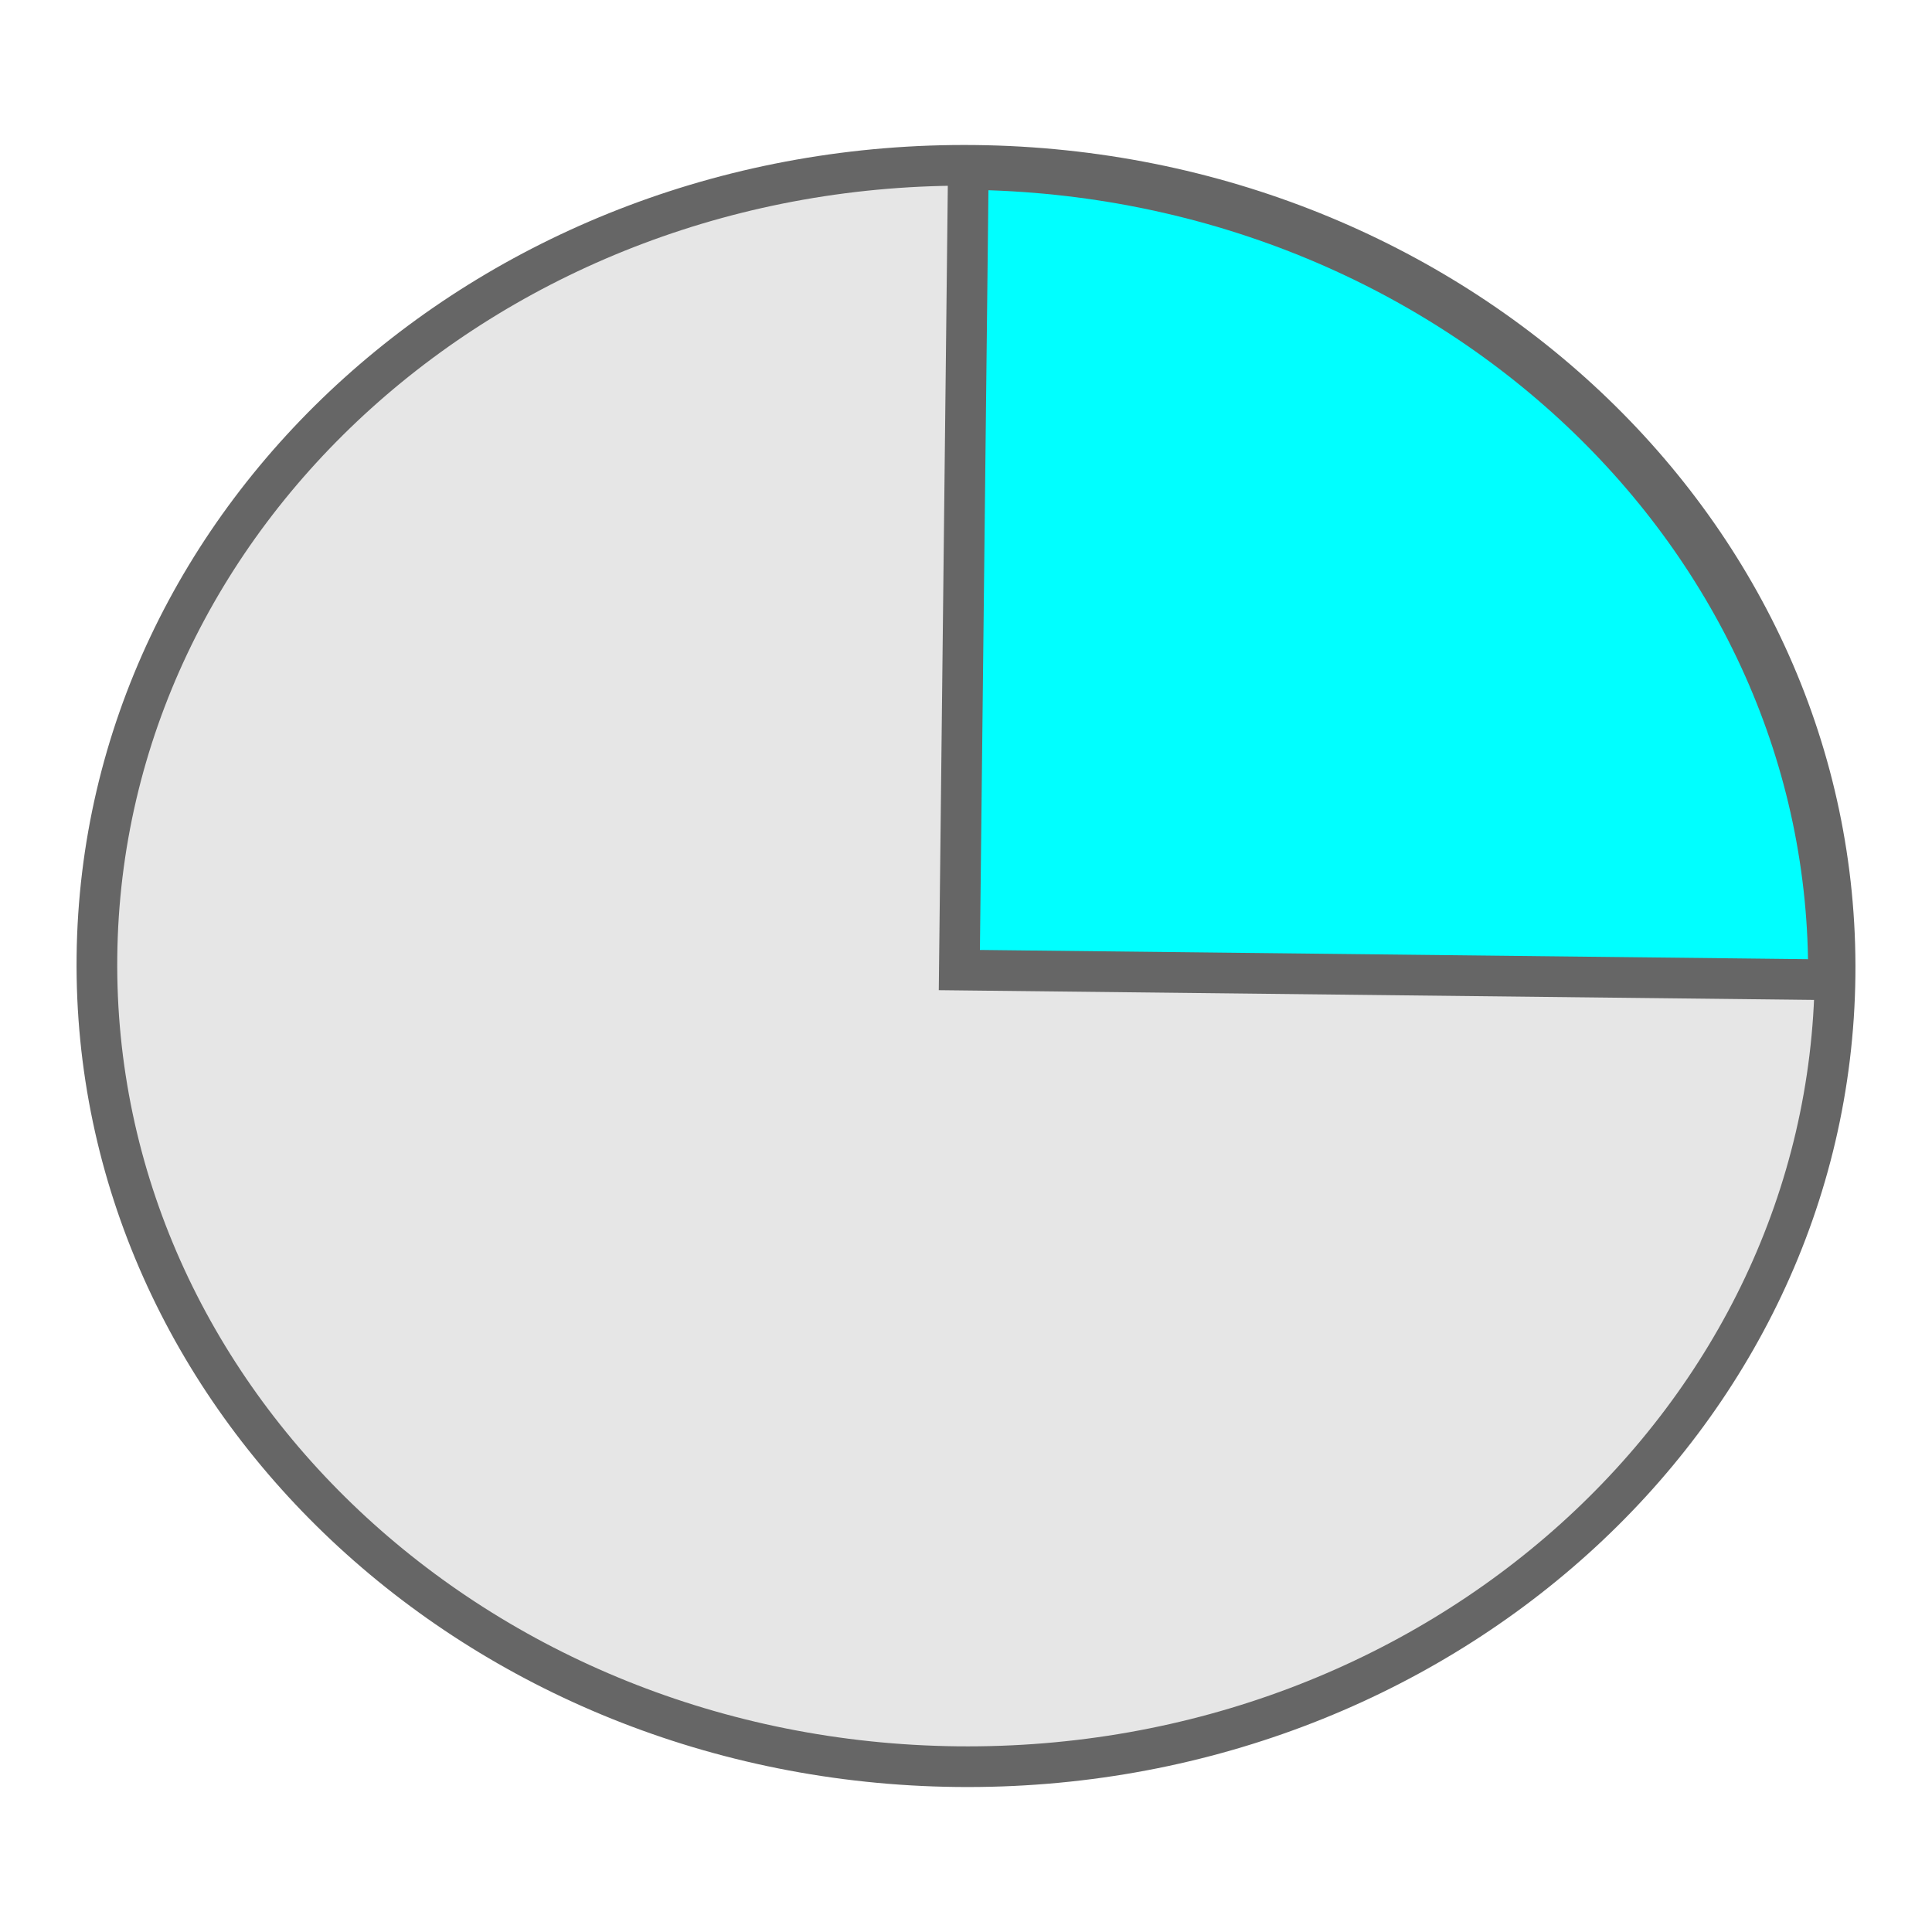
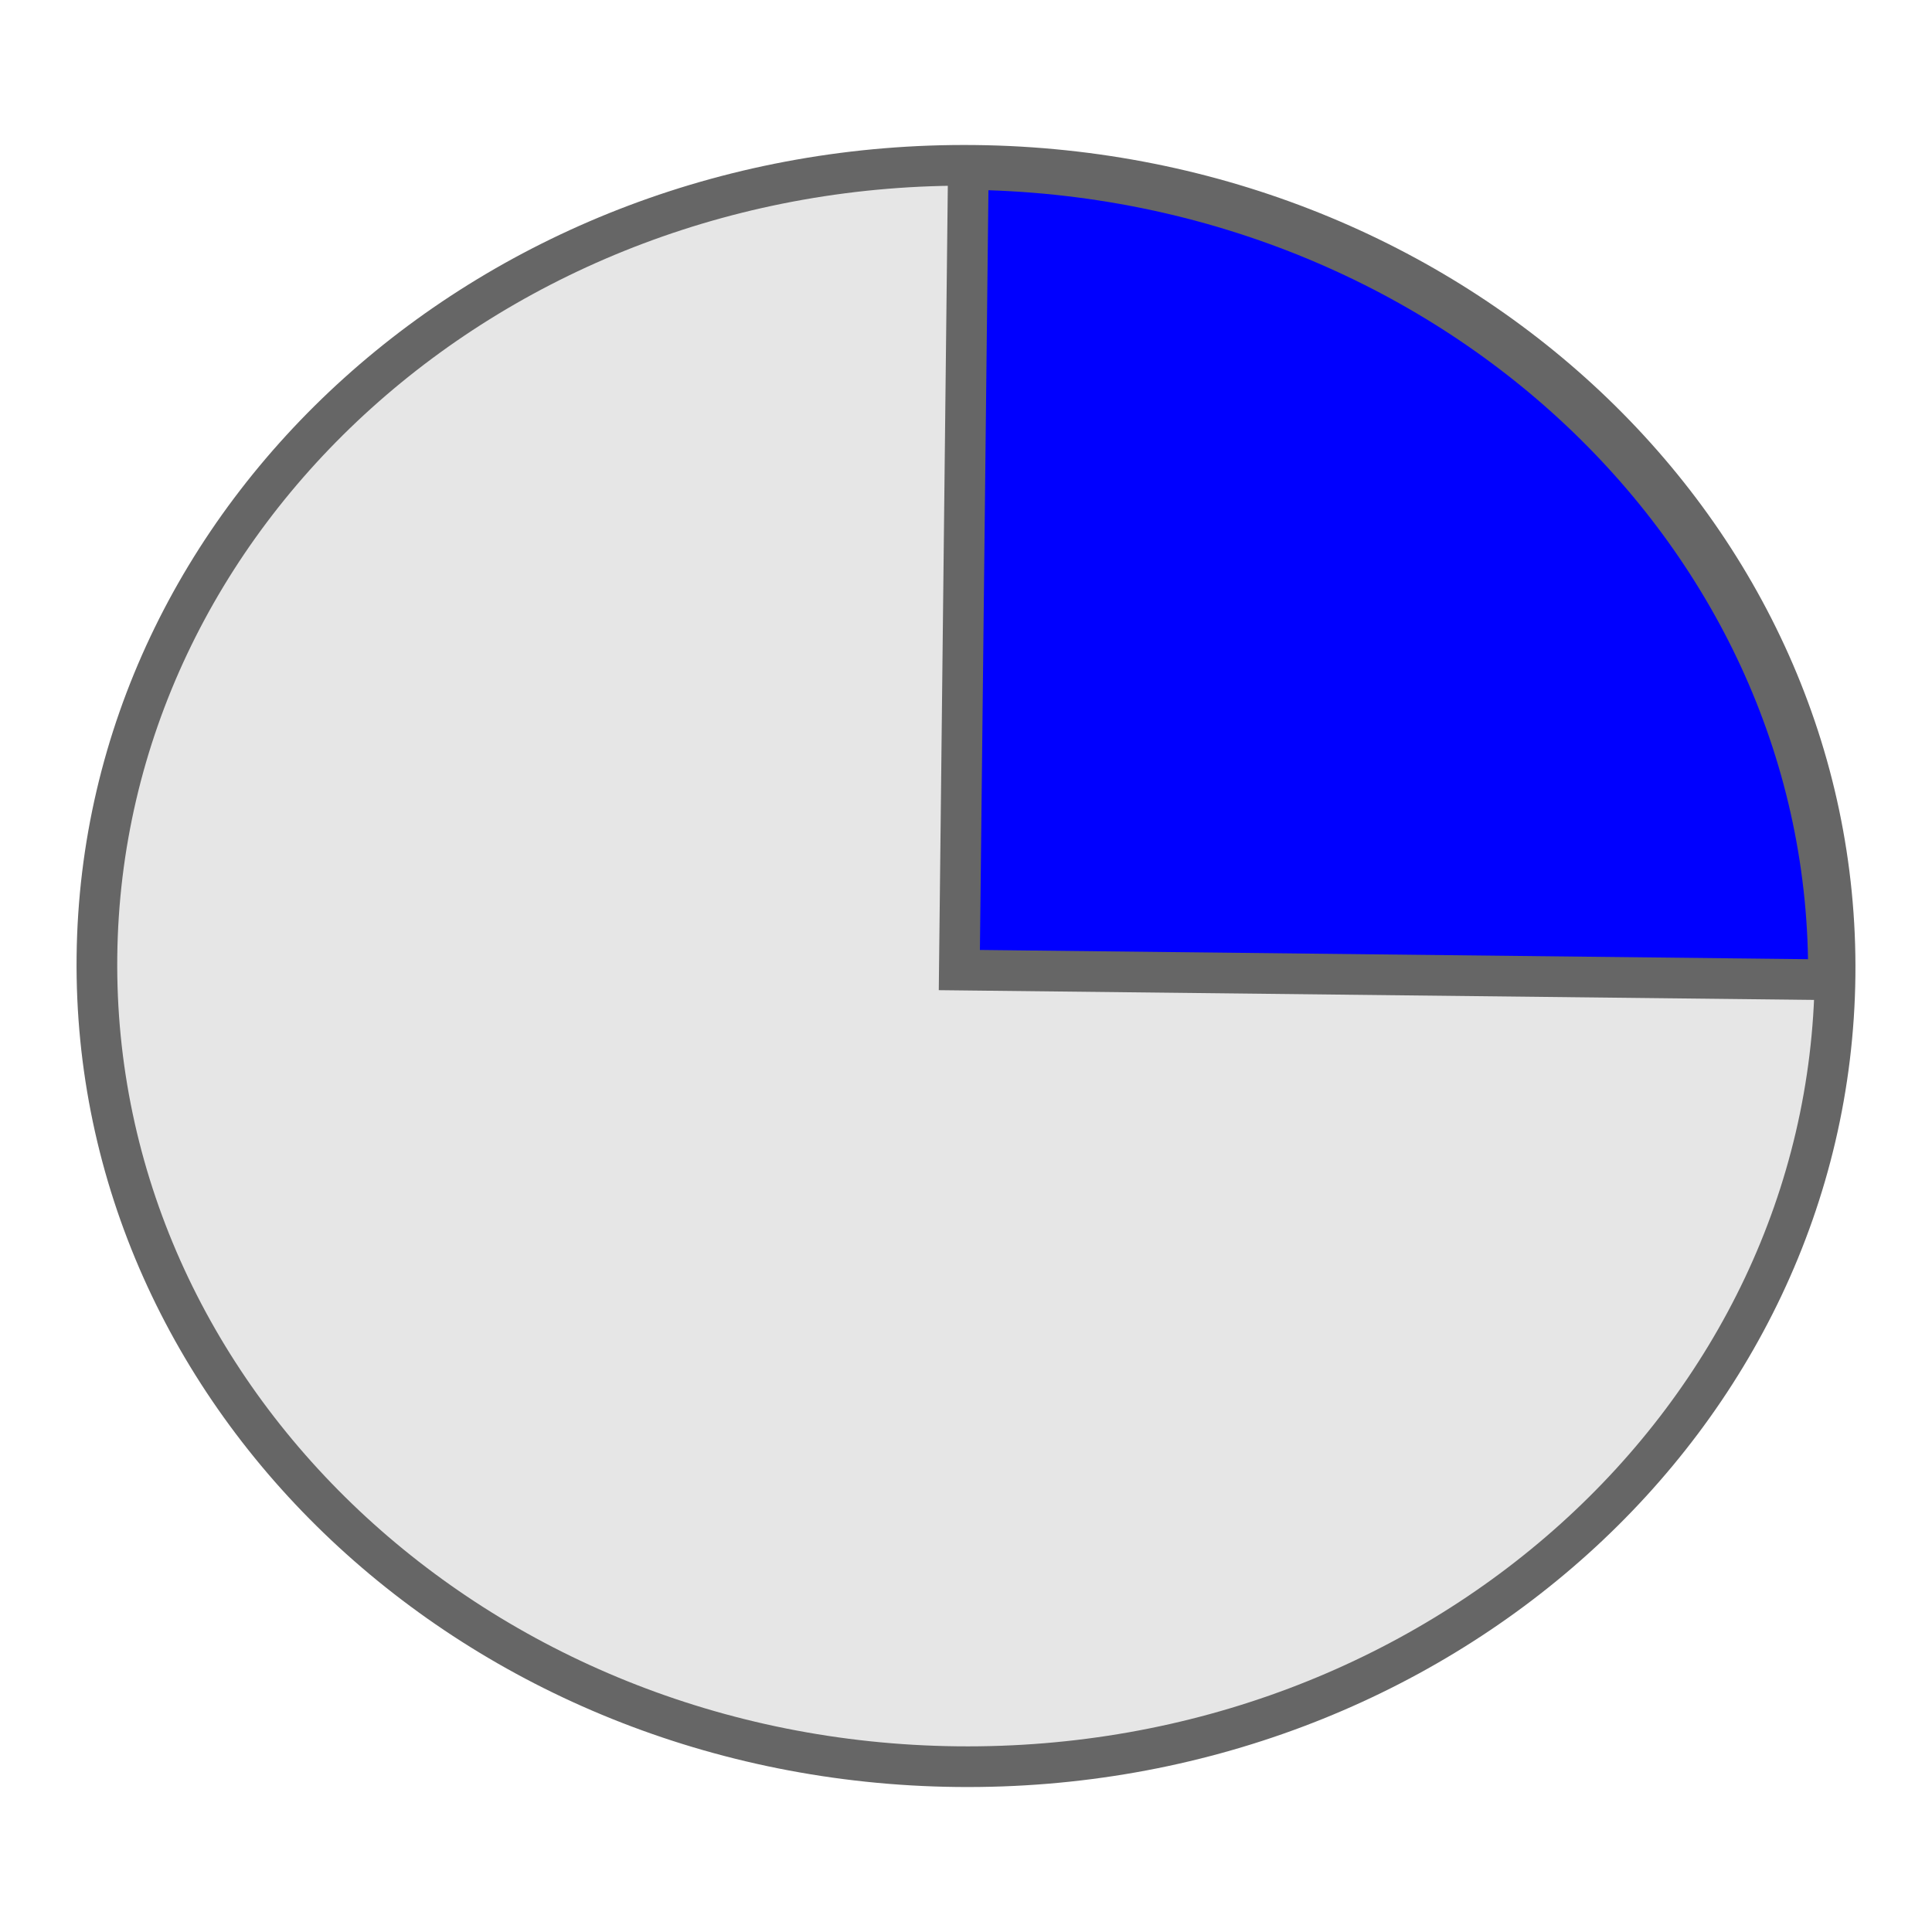
<svg xmlns="http://www.w3.org/2000/svg" xmlns:xlink="http://www.w3.org/1999/xlink" version="1.1" viewBox="0 0 95 95" id="svg2" width="95" height="95">
  <defs id="defs3">
    <linearGradient id="linearGradient3579">
      <stop offset="0" style="stop-color:#ffffff" id="stop3581" />
      <stop offset="1" style="stop-color:#ffffff;stop-opacity:0" id="stop3583" />
    </linearGradient>
    <linearGradient x1="-19.04" x2="15.224" gradientTransform="matrix(1.230101,-0.1276238,0.07839553,0.7556138,-12.20601,-2.0412)" y1="52.714" gradientUnits="userSpaceOnUse" xlink:href="#linearGradient3579" y2="111.34" id="linearGradient10462" />
    <linearGradient x1="71.088" x2="97.343" gradientTransform="matrix(0.5859334,-0.06079165,0.1645821,1.586307,-12.20601,-2.0412)" y1="-6.621" gradientUnits="userSpaceOnUse" xlink:href="#linearGradient3579" y2="37.164" id="linearGradient10464" />
    <linearGradient x1="95.225" x2="156.68" gradientTransform="matrix(0.5651813,0,0,1.662298,-12.20601,-2.0412)" y1="4.425" gradientUnits="userSpaceOnUse" xlink:href="#linearGradient3579" y2="20.793" id="linearGradient10466" />
    <radialGradient gradientUnits="userSpaceOnUse" gradientTransform="matrix(0.69765,0,0,0.29961,14.507,18.89)" r="7.906" cy="45.867" cx="22.902" id="radialGradient3800">
      <stop offset="0" id="stop3197" />
      <stop offset="1" style="stop-opacity:0" id="stop3199" />
    </radialGradient>
    <radialGradient gradientUnits="userSpaceOnUse" gradientTransform="matrix(0.66498,0,-0.10886,0.63739,11.938,5.262601)" fy="38.175" fx="14.638" r="5.739" cy="41.059" cx="17.059" id="radialGradient3793">
      <stop offset="0" style="stop-color:#aaa" id="stop3877" />
      <stop offset="1" style="stop-color:#4d4d4d" id="stop3879" />
    </radialGradient>
    <radialGradient gradientUnits="userSpaceOnUse" gradientTransform="matrix(0.66333,0,-0.10859,0.6358,23.997,3.4975)" fy="38.981" fx="14.109" r="5.739" cy="41.059" cx="17.059" id="radialGradient3790">
      <stop offset="0" style="stop-color:#aaa" id="stop3871" />
      <stop offset="1" style="stop-color:#4d4d4d" id="stop3873" />
    </radialGradient>
    <linearGradient gradientUnits="userSpaceOnUse" gradientTransform="matrix(0.22147,0,0,0.22311,16.032,-16.079)" y2="119.86" y1="144.12" x2="25.4" x1="28.739" id="linearGradient3787">
      <stop offset="0" style="stop-color:#fff" id="stop3239" />
      <stop offset="1" style="stop-color:#fff;stop-opacity:.379" id="stop3241" />
    </linearGradient>
    <linearGradient gradientUnits="userSpaceOnUse" gradientTransform="matrix(0.44563,0,0,0.22311,22.716,-17.657)" y2="125.39" y1="144.12" x2="26.257" x1="28.739" id="linearGradient3784">
      <stop offset="0" style="stop-color:#fff" id="stop3245" />
      <stop offset="1" style="stop-color:#fff;stop-opacity:.379" id="stop3247" />
    </linearGradient>
    <linearGradient x1="382.34" y1="489.14" gradientTransform="matrix(20.1192,-3.559157,3.994884,17.92478,-9282.393,-5000.953)" x2="490.53" gradientUnits="userSpaceOnUse" y2="333.89" id="linearGradient3019">
      <stop offset="0" style="stop-color:#000000;stop-opacity:.826" id="stop3015" />
      <stop offset="1" style="stop-color:#000000" id="stop3017" />
    </linearGradient>
  </defs>
  <ellipse style="opacity:1;fill:#e6e6e6;fill-opacity:1;fill-rule:nonzero;stroke:#666666;stroke-width:2;stroke-linecap:butt;stroke-linejoin:miter;stroke-miterlimit:4;stroke-dasharray:none;stroke-dashoffset:0;stroke-opacity:1" id="path843-6-5-3" transform="matrix(0.01121855,-0.9999371,0.9999379,0.01114801,0,0)" cx="-46.968" cy="48.03" rx="39.371" ry="42.736" />
-   <path style="opacity:1;fill:#00ffff;fill-opacity:1;fill-rule:nonzero;stroke:#666666;stroke-width:2;stroke-linecap:butt;stroke-linejoin:miter;stroke-miterlimit:4;stroke-dasharray:none;stroke-dashoffset:0;stroke-opacity:1" id="path843-6-5" d="M -7.801,47.705 A 39.371,42.736 0 0 1 -47.171,90.441 l -1e-6,-42.736 z" transform="matrix(0.01121855,-0.9999371,0.9999379,0.01114801,0,0)" />
+   <path style="opacity:1;fill:#0000ff;fill-opacity:1;fill-rule:nonzero;stroke:#666666;stroke-width:2;stroke-linecap:butt;stroke-linejoin:miter;stroke-miterlimit:4;stroke-dasharray:none;stroke-dashoffset:0;stroke-opacity:1" id="path843-6-5" d="M -7.801,47.705 A 39.371,42.736 0 0 1 -47.171,90.441 l -1e-6,-42.736 z" transform="matrix(0.01121855,-0.9999371,0.9999379,0.01114801,0,0)" />
</svg>
